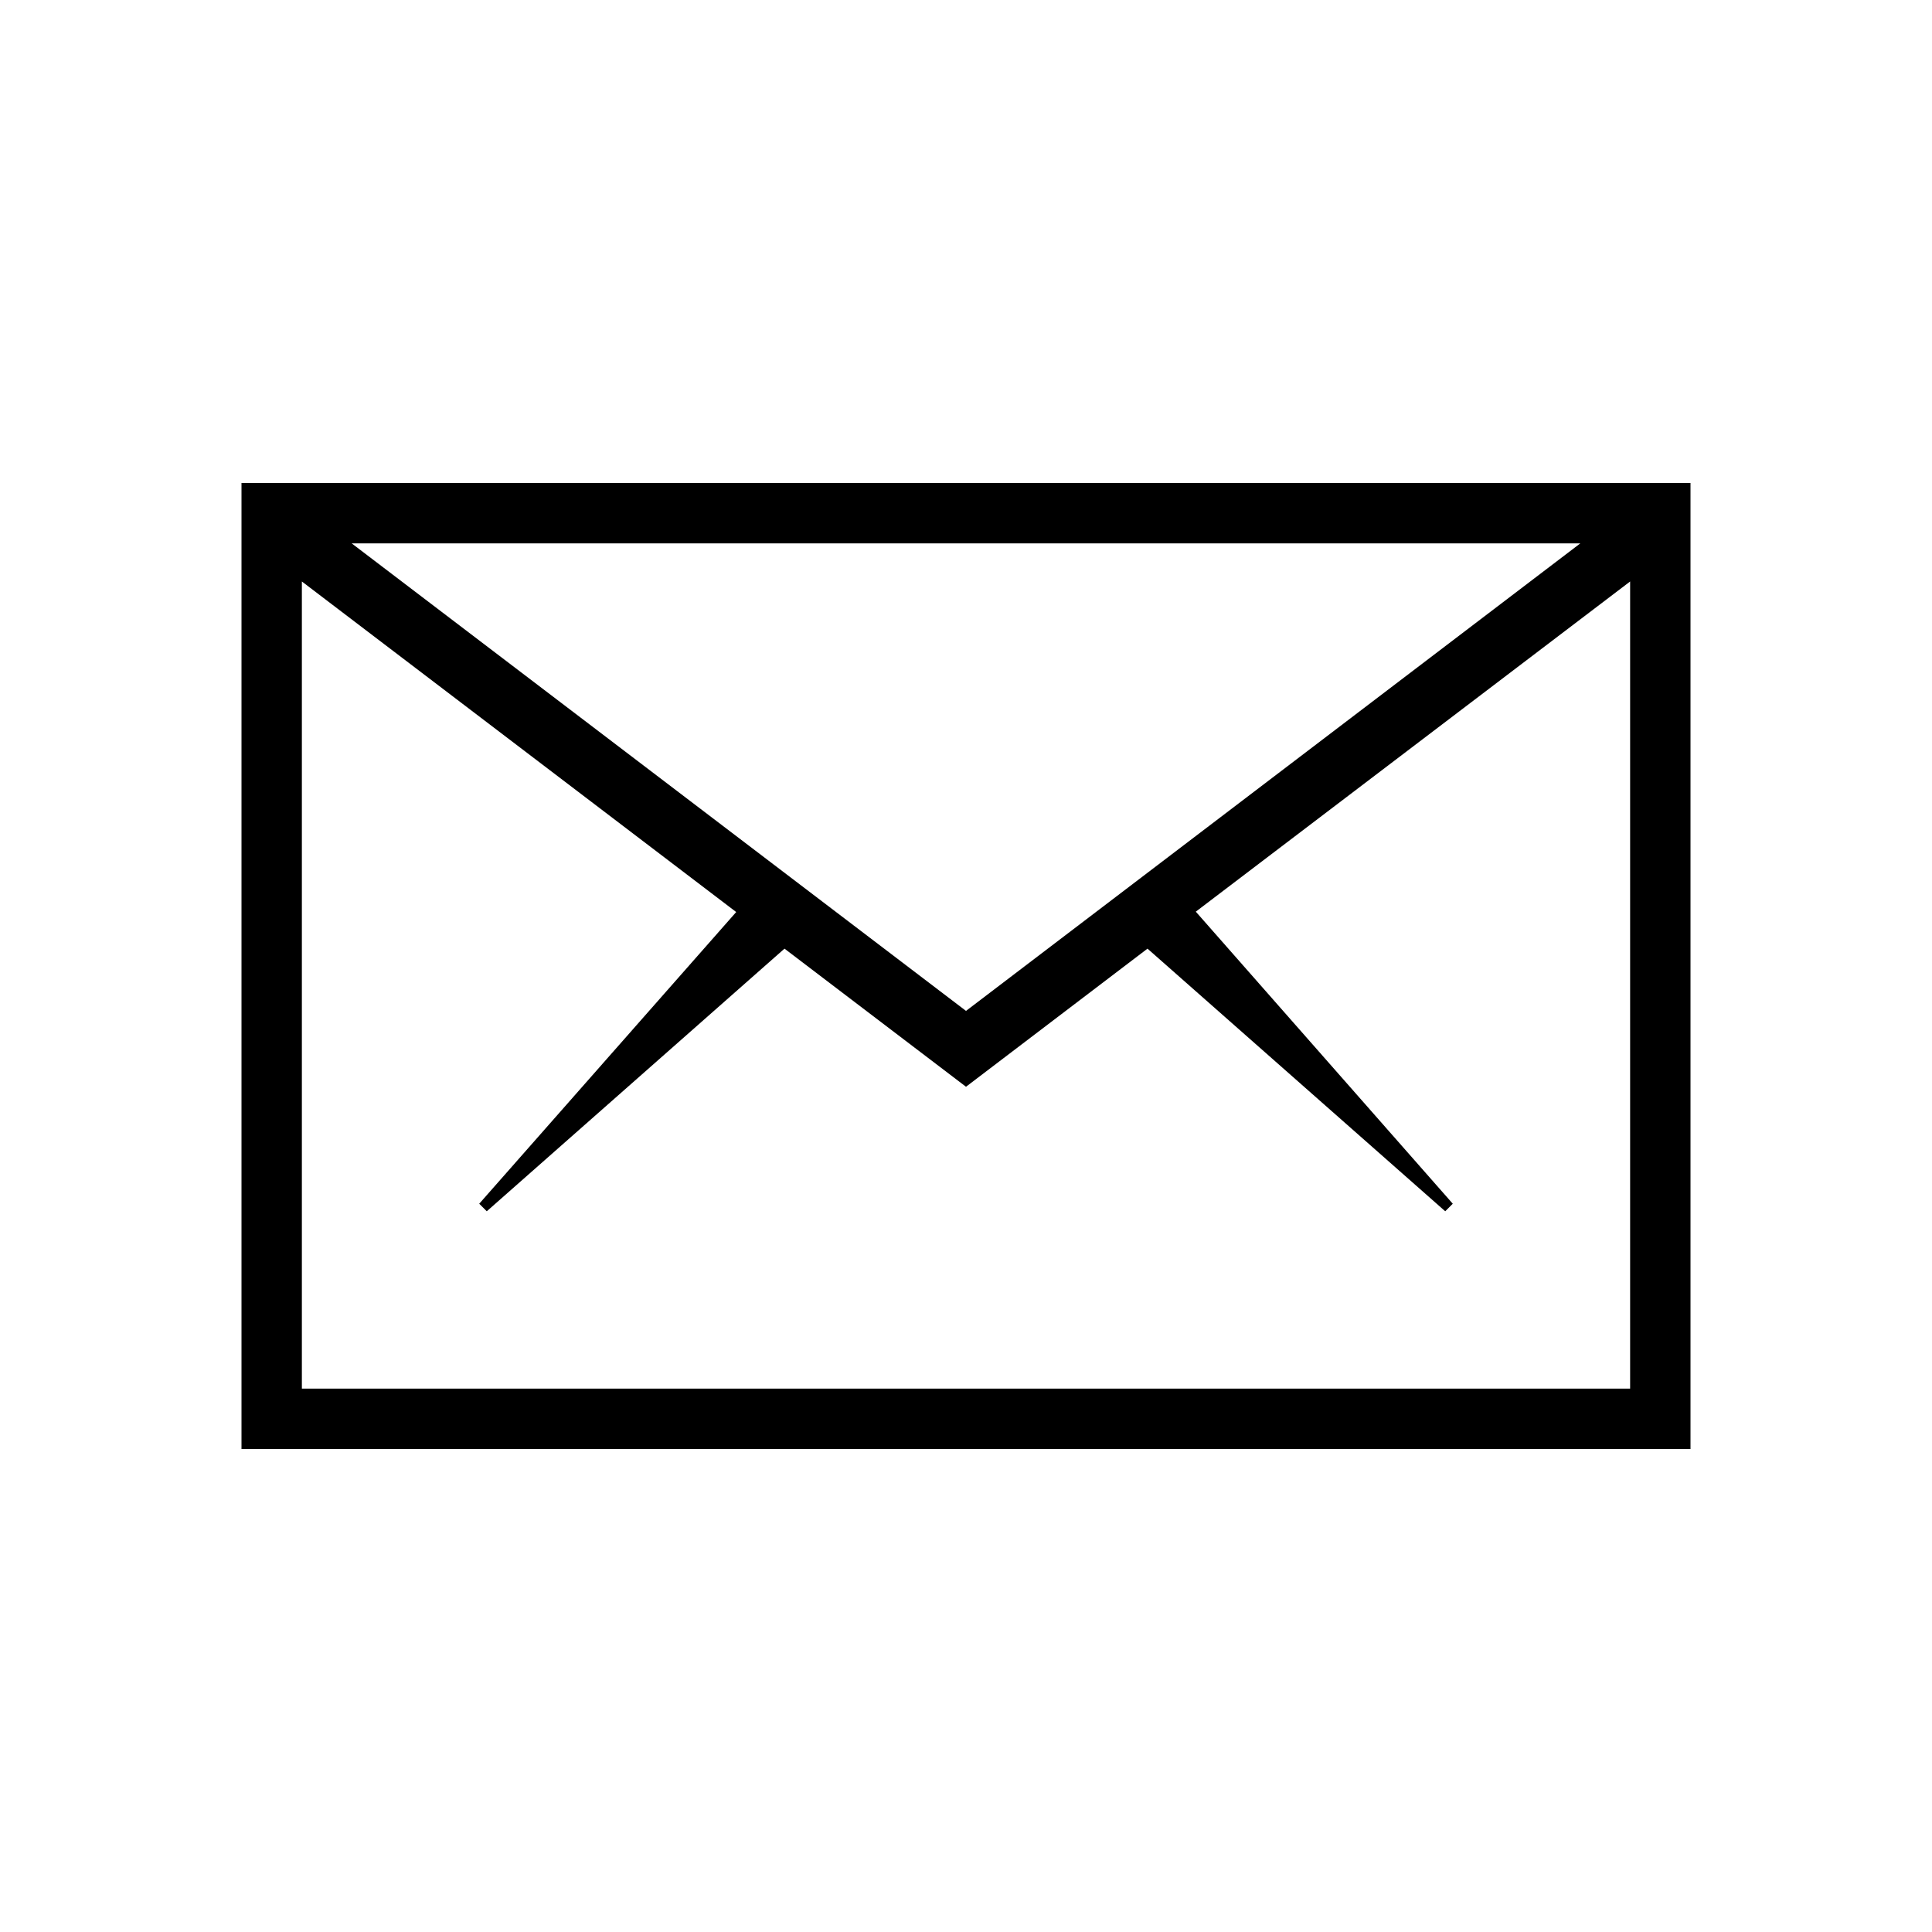
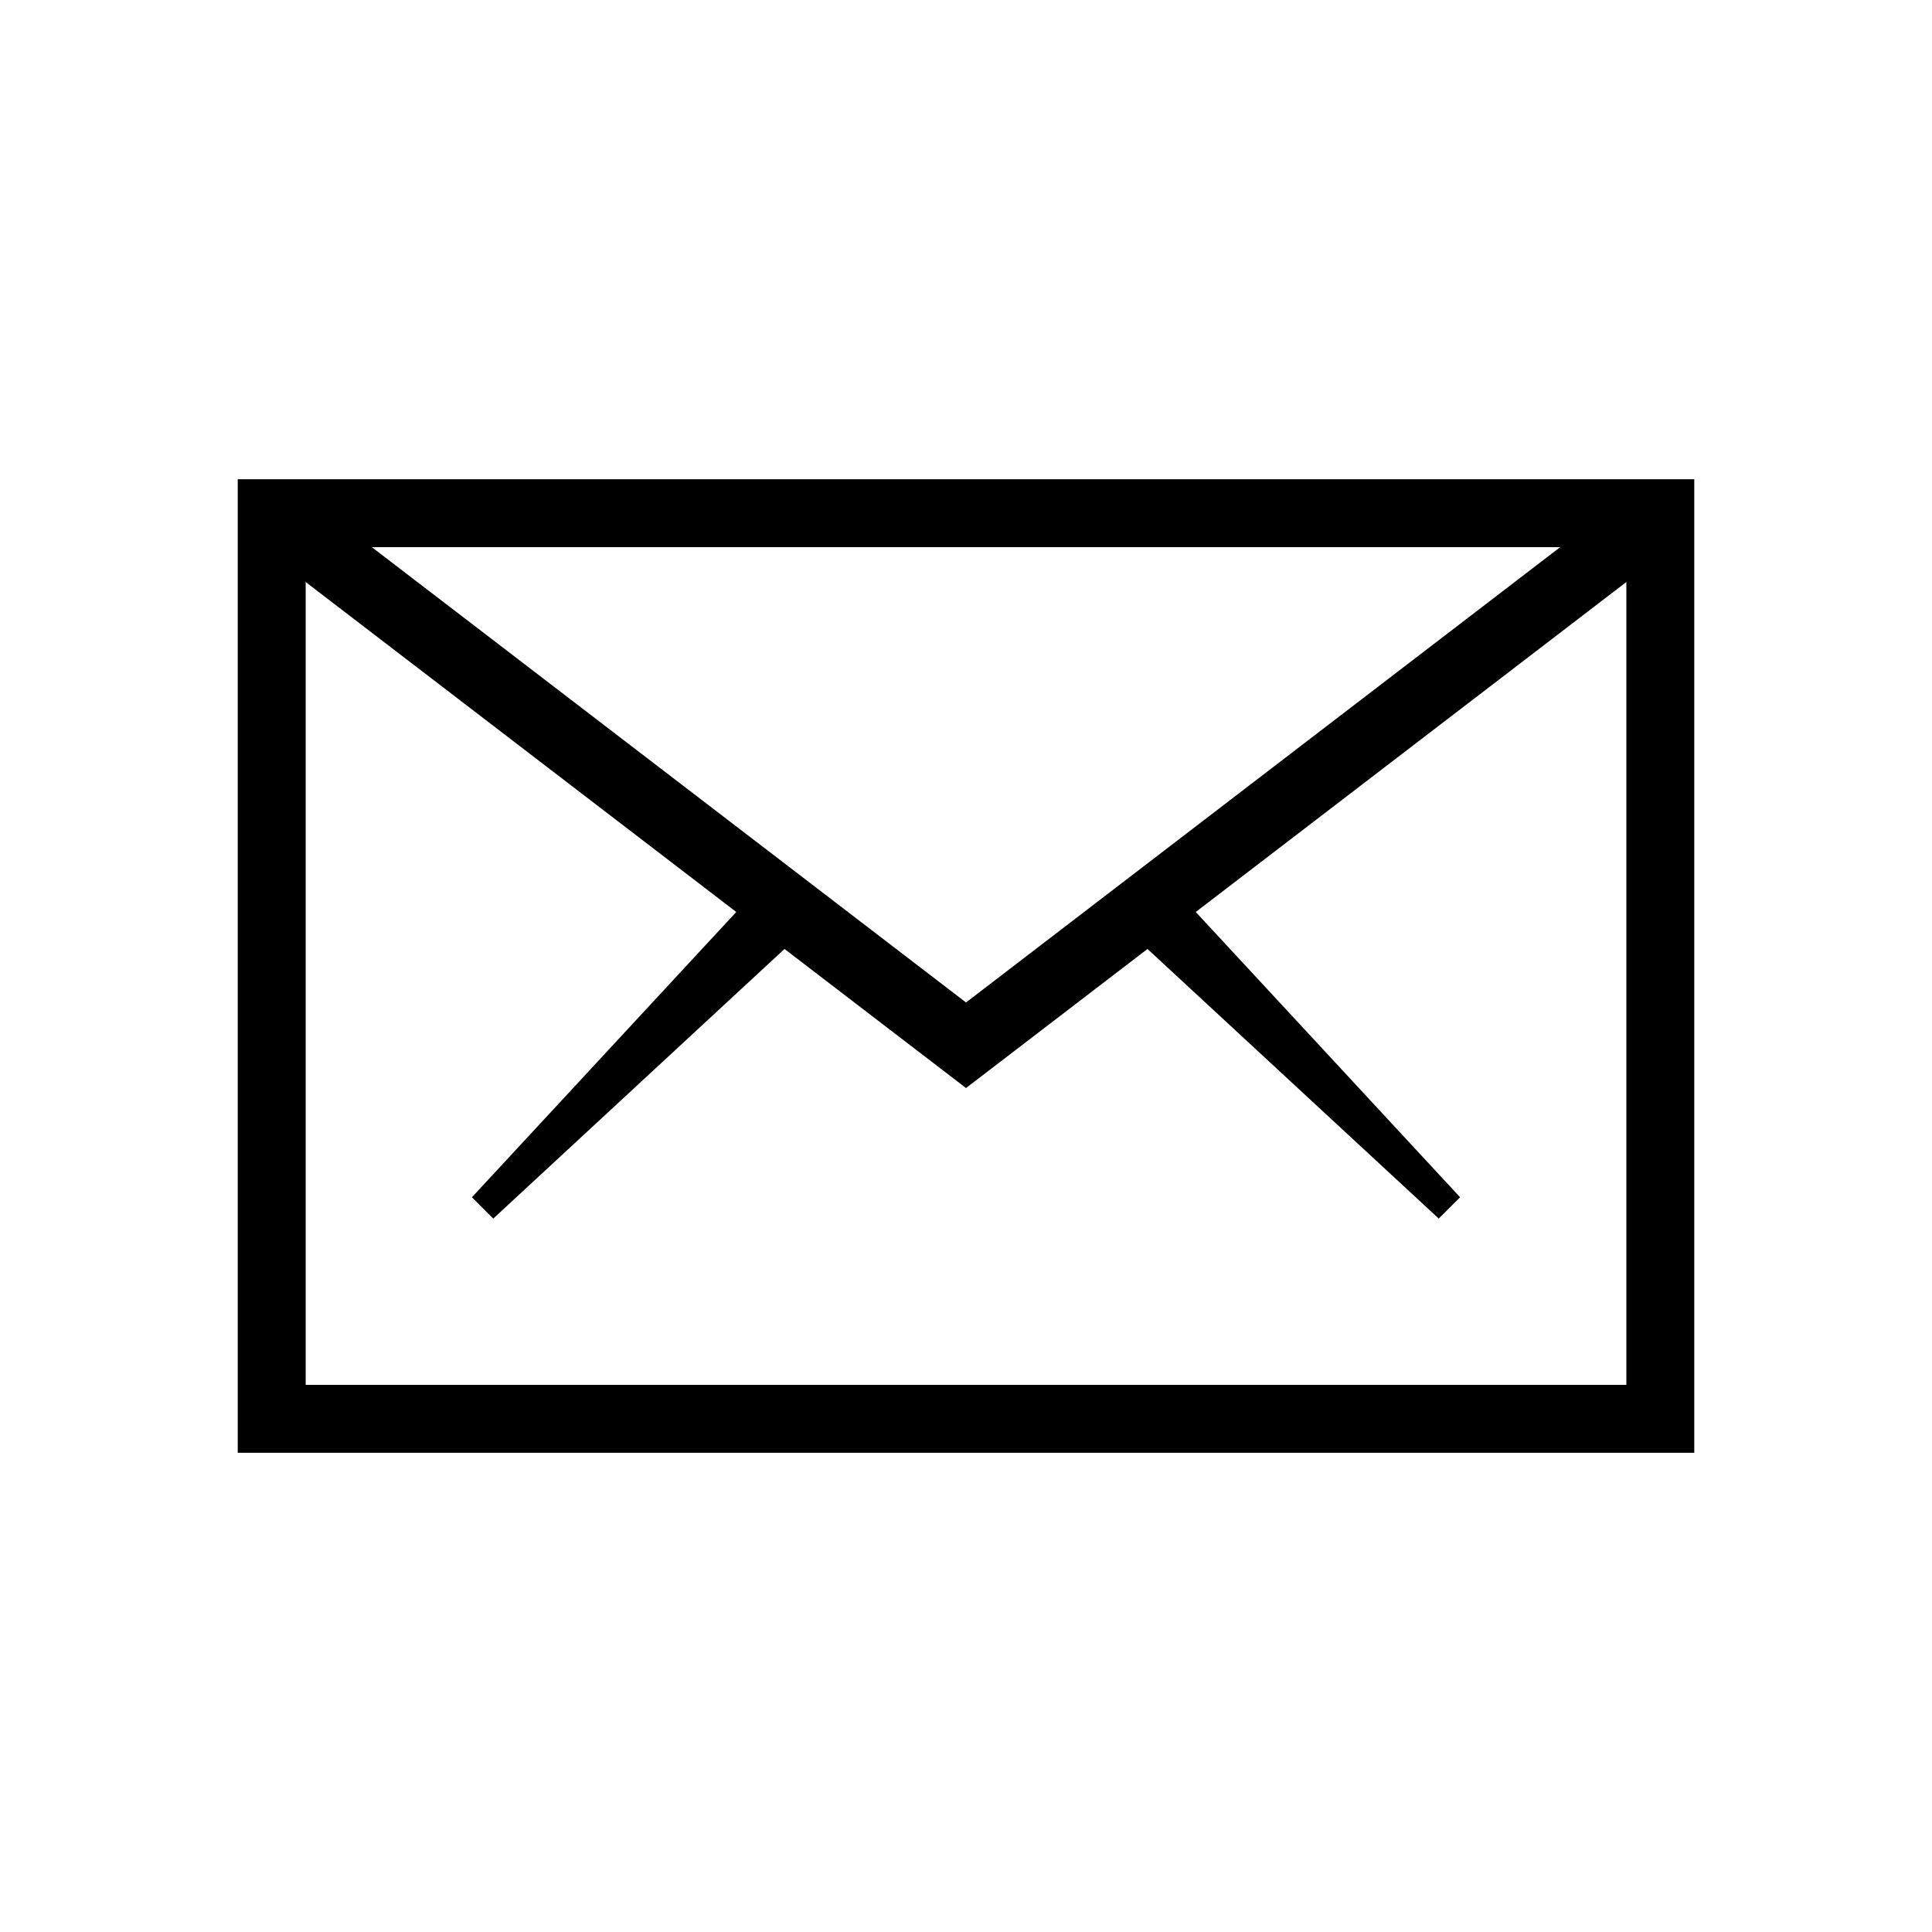
- <svg xmlns="http://www.w3.org/2000/svg" width="512" height="512" style="enable-background:new 0 0 512 512" xml:space="preserve">
-   <path d="M64 128v256h384V128H64zm192 139.9L93.2 144h325.6L256 267.9zM80 368V154.1l115.1 87.6L127 319l2 2 78.9-69.6L256 288l48.1-36.6L383 321l2-2-68.1-77.4L432 154.1V368H80z" />
+ <svg xmlns="http://www.w3.org/2000/svg" width="512" height="512" style="enable-background:new 0 0 512 512" xml:space="preserve" version="1.1" id="svg32977">
+   <defs id="defs32981" />
+   <path style="fill:none;stroke:#000000;stroke-width:18;stroke-dasharray:none;paint-order:markers fill stroke;stop-color:#000000" d="M 72.004,136.004 256.004,277.002 440.001,136.004" id="path40658" />
+   <path style="fill:none;stroke:#000000;stroke-width:18;paint-order:markers fill stroke;stop-color:#000000;stroke-dasharray:none" d="M 72.004,136.004 V 376.001 H 440.001 V 136.004 Z" id="path40293" />
+   <path style="fill:none;stroke:#000000;stroke-width:8;stroke-dasharray:none;paint-order:markers fill stroke;stop-color:#000000" d="m 384,320 -76.282,-82.324 -6.91,5.311 z" id="path40660" />
+   <path style="fill:none;stroke:#000000;stroke-width:8;stroke-dasharray:none;paint-order:markers fill stroke;stop-color:#000000" d="m 128.004,320 76.282,-82.324 6.91,5.311 z" id="path40664" />
</svg>
